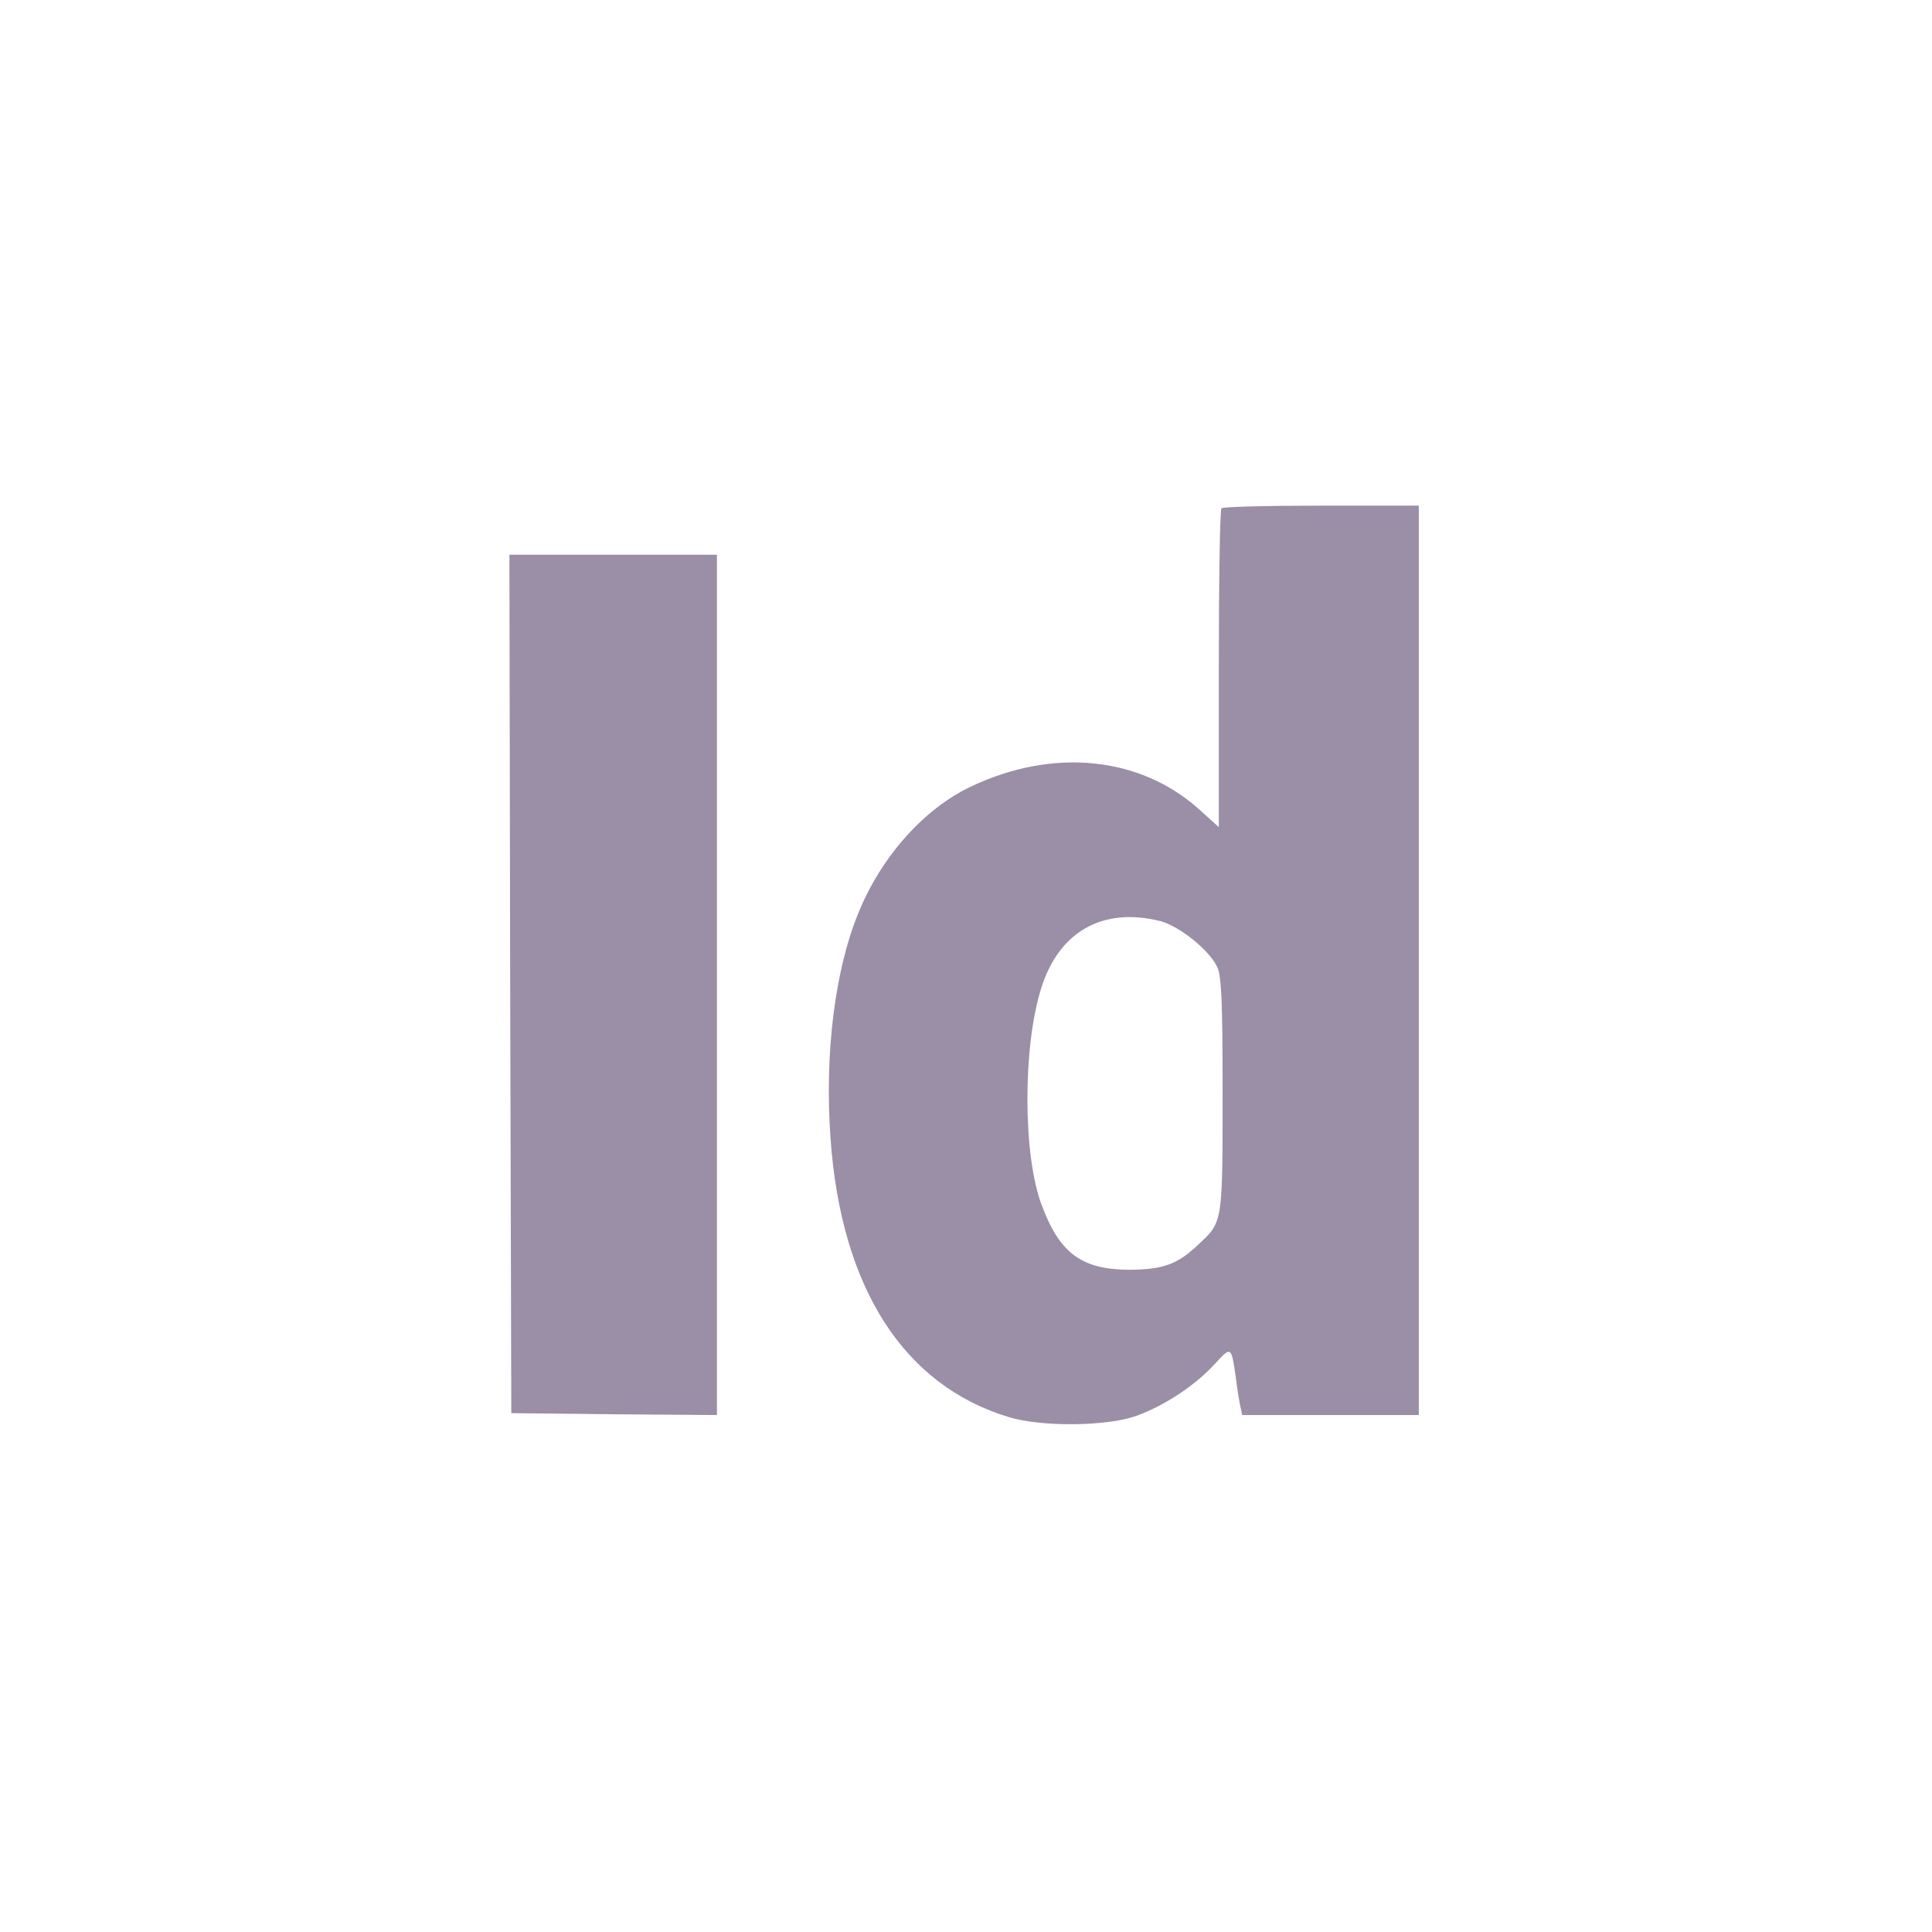
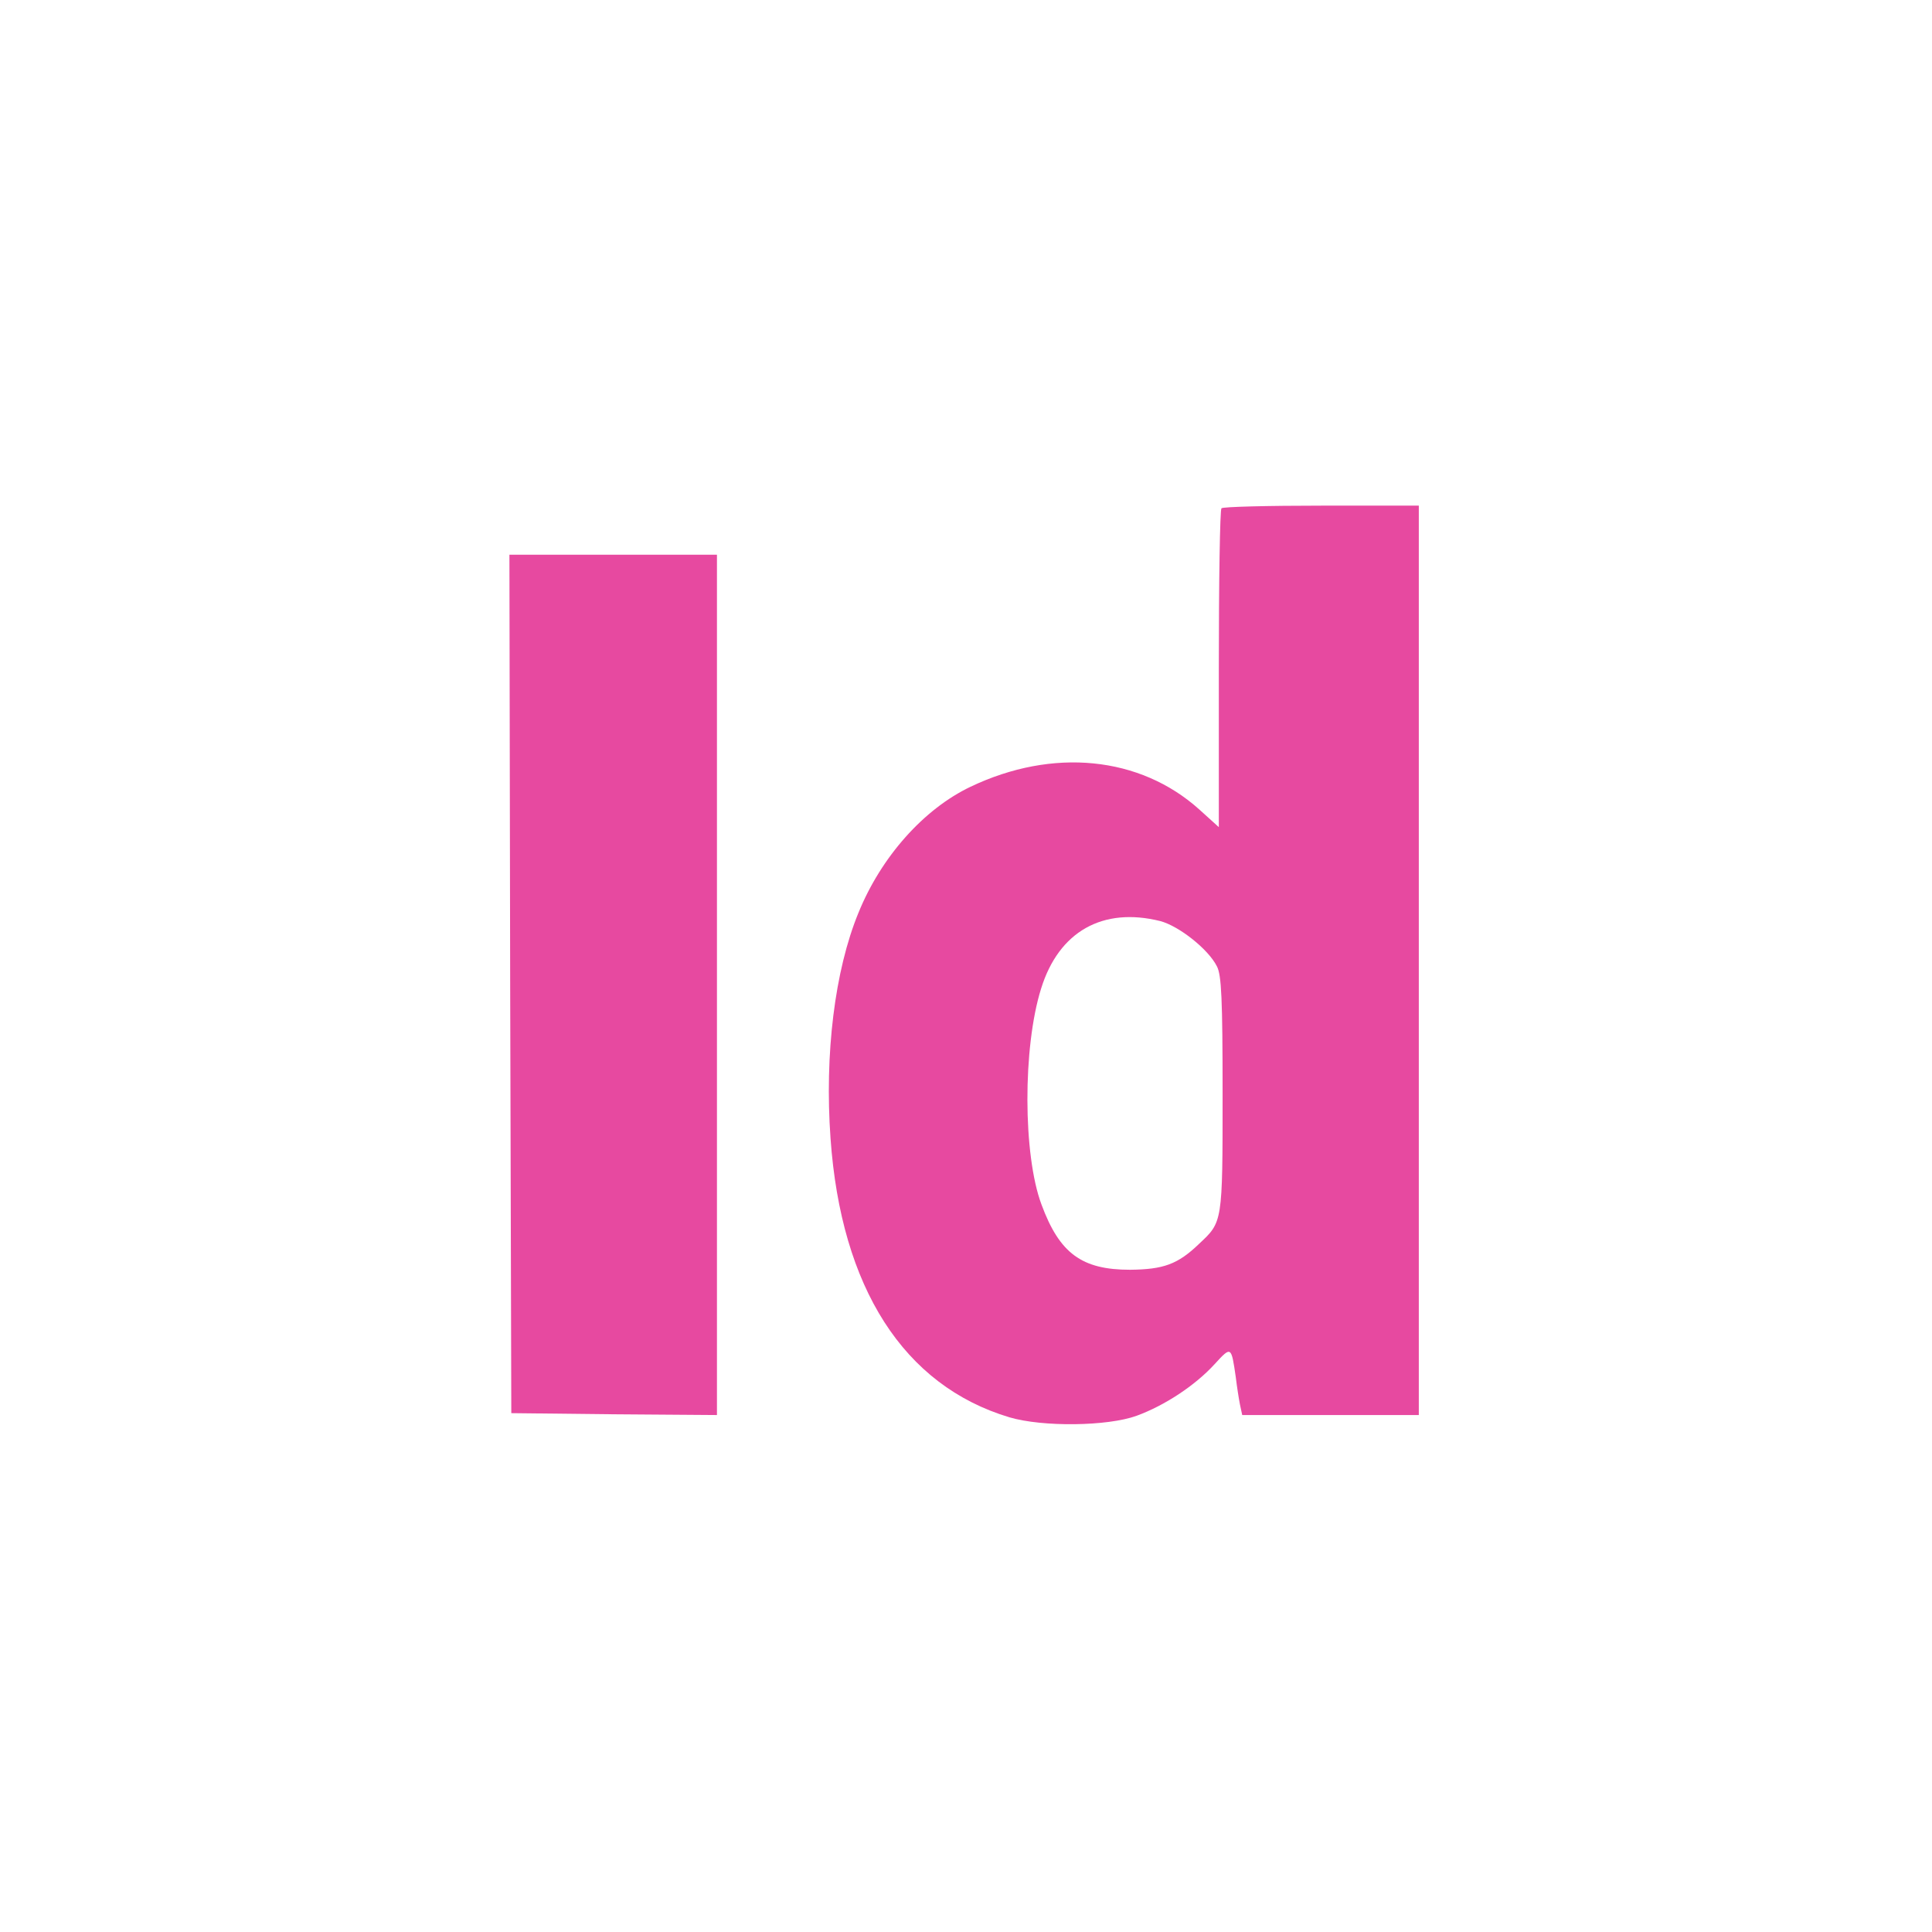
<svg xmlns="http://www.w3.org/2000/svg" version="1.0" width="512pt" height="512pt" viewBox="0 0 512 512" preserveAspectRatio="xMidYMid meet">
-   <g transform="translate(0,512) scale(0.1,-0.1)" fill="#9A8FA6" stroke="none">
+   <g transform="translate(0,512) scale(0.1,-0.1)" fill="#E749A0" stroke="none">
    <path d="M3237 3773 c-4 -3 -7 -195 -7 -426 l0 -419 -52 47 c-157 141 -388 164 -606 60 -124 -59 -237 -186 -297 -334 -63 -153 -90 -375 -74 -598 28 -396 194 -655 474 -739 88 -26 260 -24 337 4 74 27 155 80 207 137 44 48 44 48 56 -35 3 -25 8 -57 11 -72 l6 -28 234 0 234 0 0 1205 0 1205 -258 0 c-142 0 -262 -3 -265 -7z m-162 -1094 c49 -13 127 -74 150 -120 12 -23 15 -85 15 -339 0 -341 0 -338 -62 -396 -57 -55 -95 -68 -183 -69 -128 0 -187 43 -235 173 -49 131 -50 416 -1 572 47 152 164 217 316 179z" />
    <path d="M1352 2513 l3 -1138 273 -3 272 -2 0 1140 0 1140 -275 0 -275 0 2 -1137z" />
  </g>
</svg>
